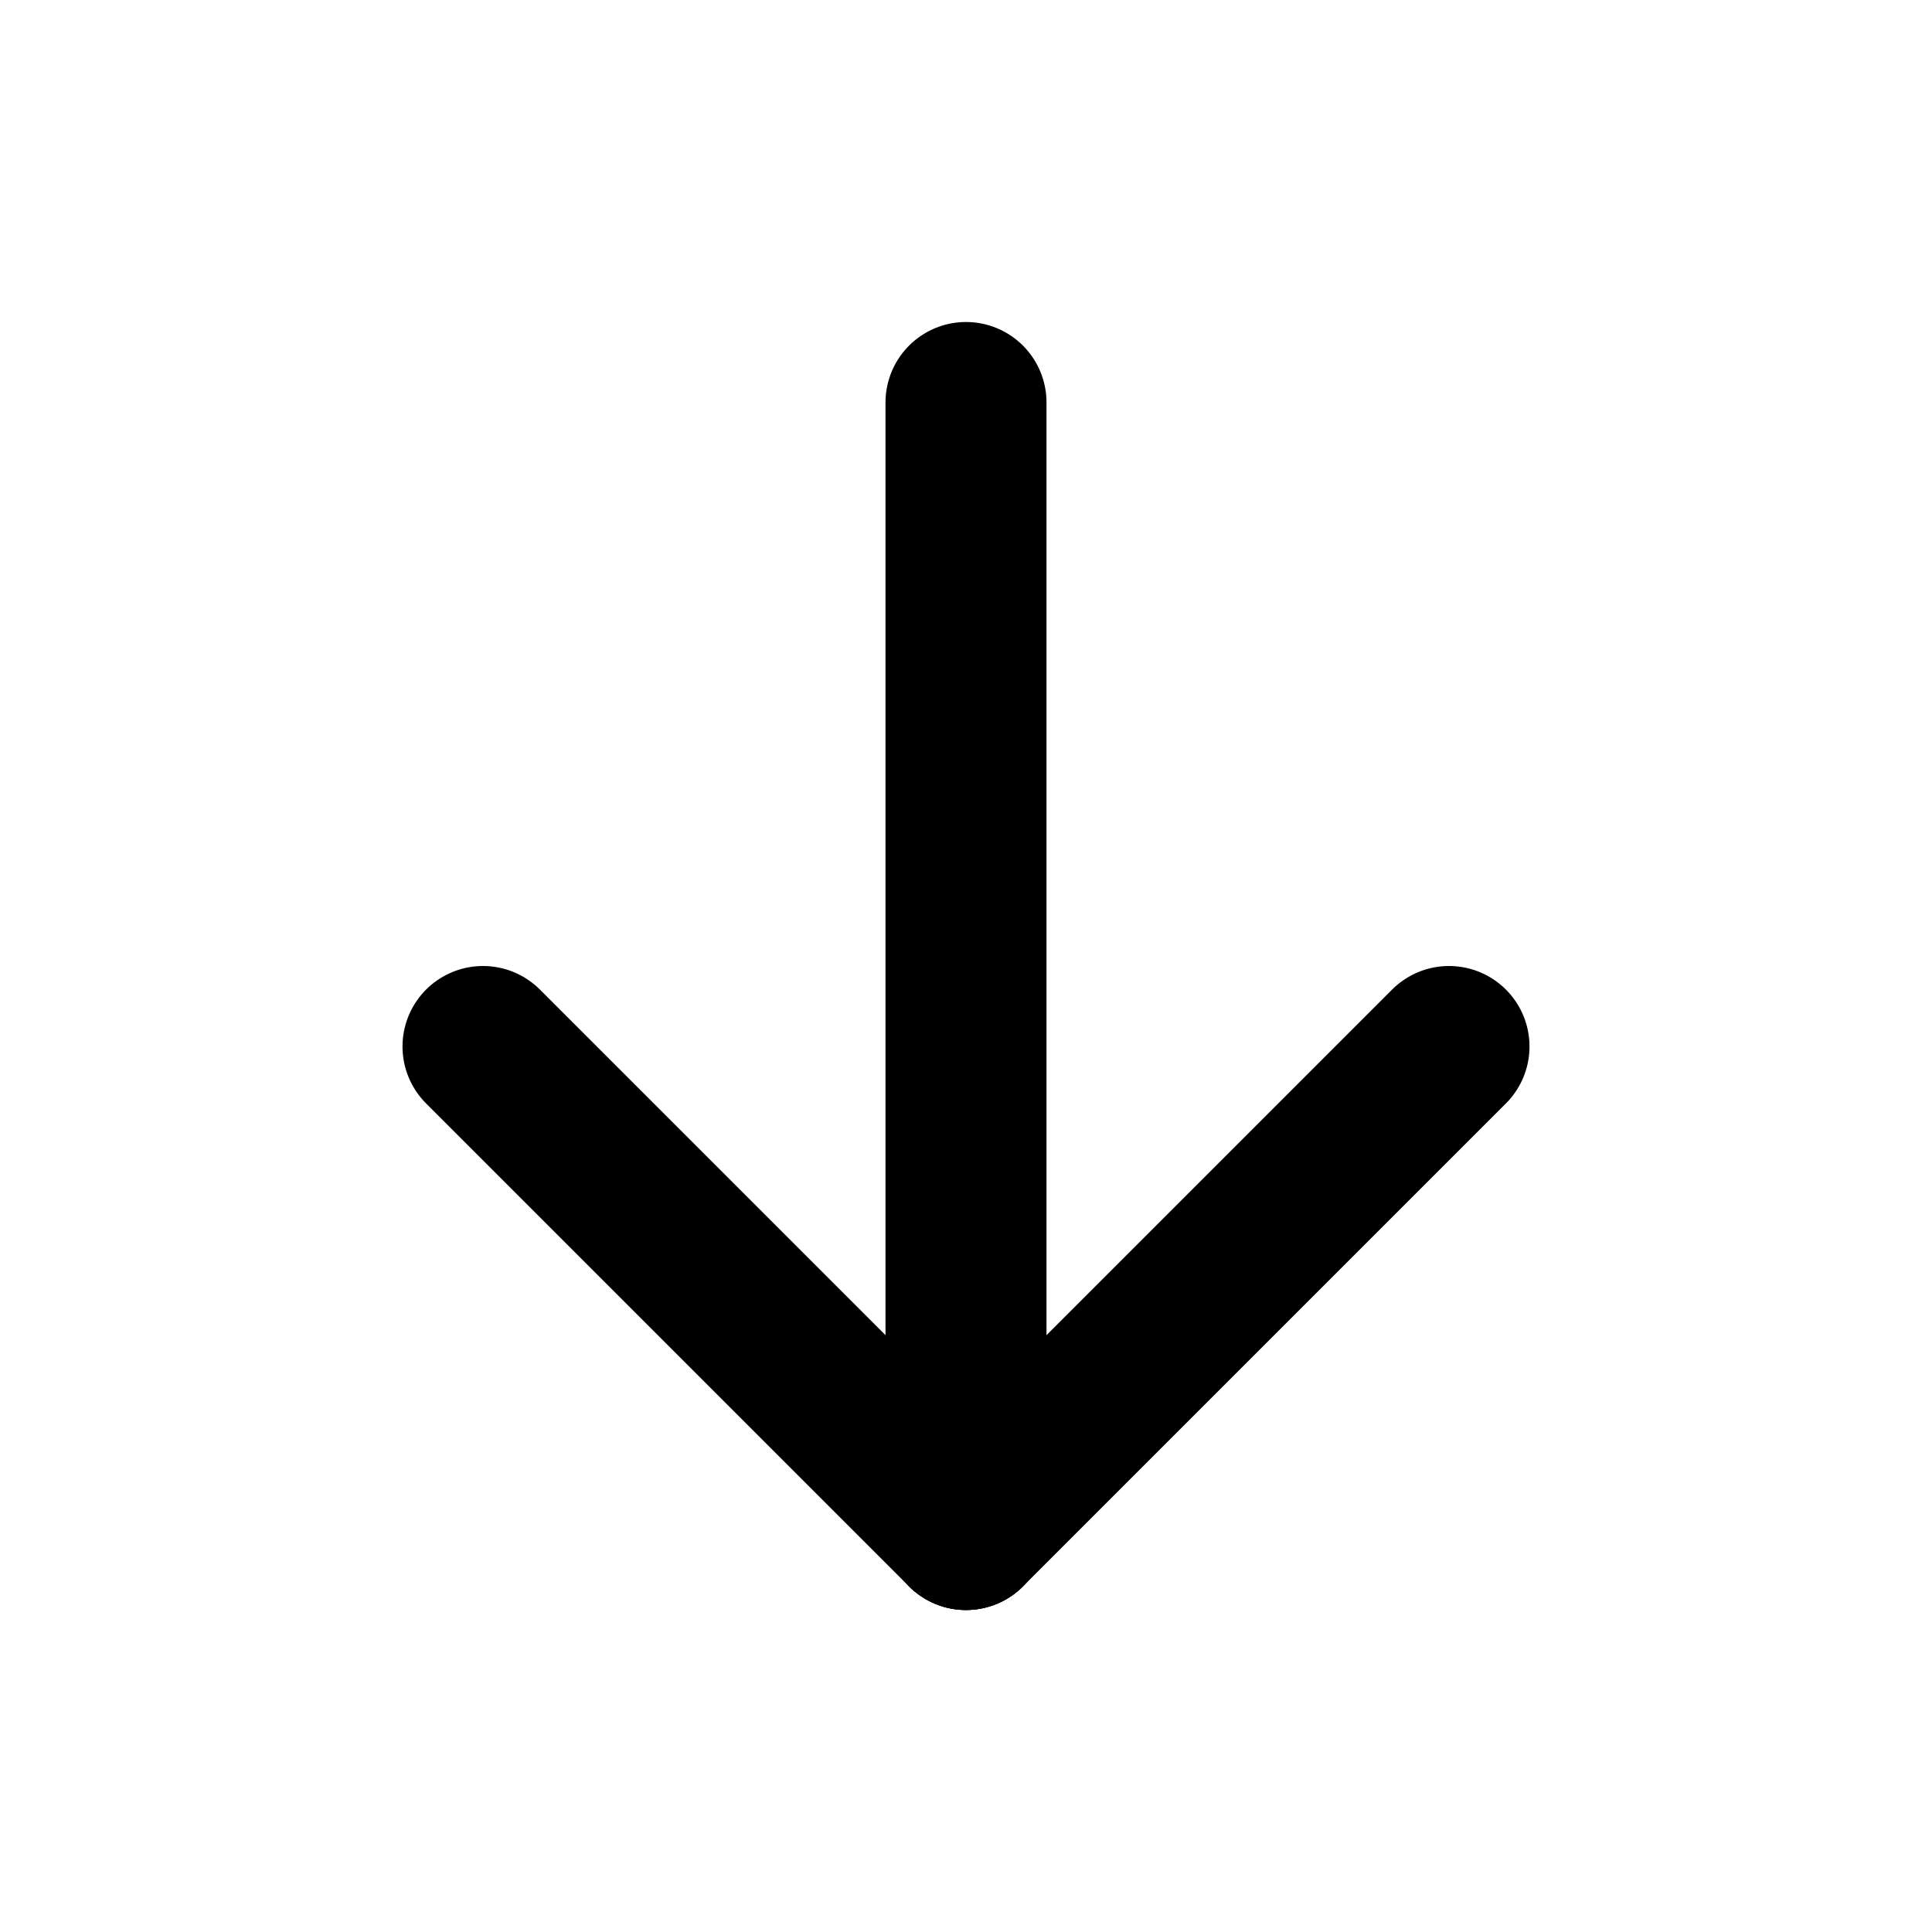
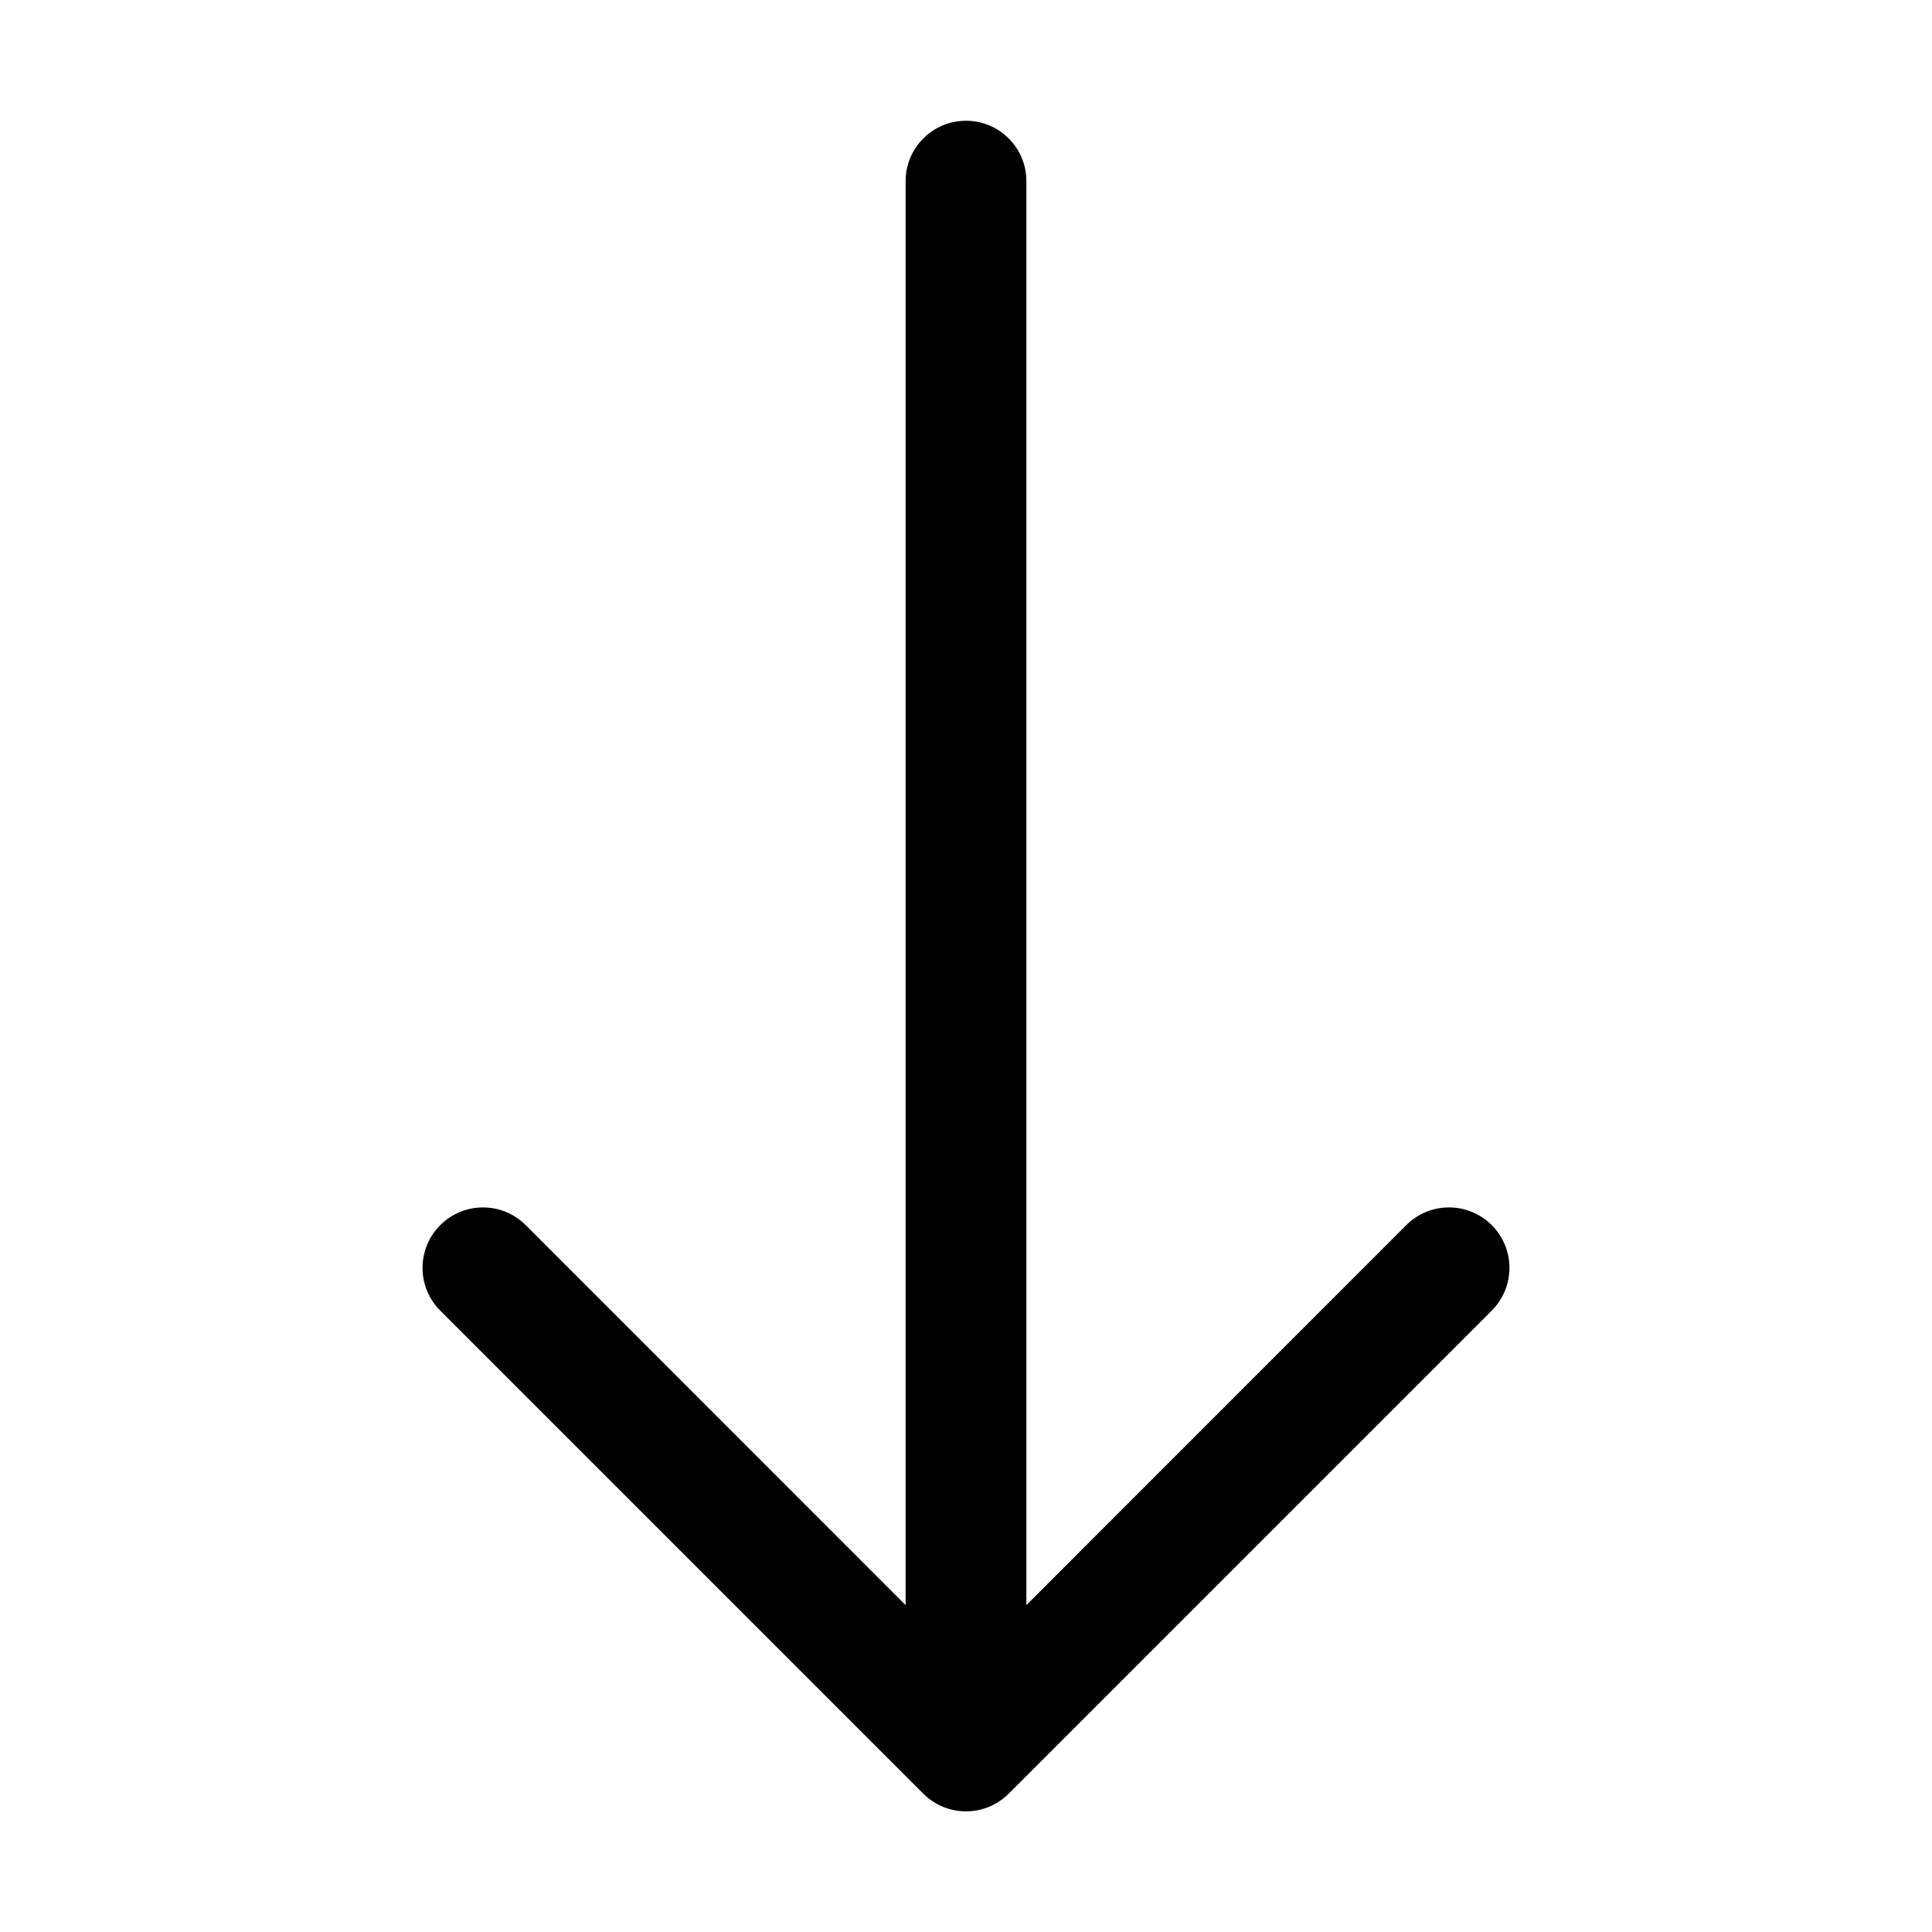
- <svg xmlns="http://www.w3.org/2000/svg" class="icon icon-tabler icon-tabler-arrow-down" width="24" height="24" viewBox="0 0 24 24" stroke-width="2" stroke="currentColor" fill="none" stroke-linecap="round" stroke-linejoin="round">
-   <path stroke="none" d="M0 0h24v24H0z" fill="none" />
-   <line x1="12" y1="5" x2="12" y2="19" />
-   <line x1="18" y1="13" x2="12" y2="19" />
-   <line x1="6" y1="13" x2="12" y2="19" />
+ <svg xmlns="http://www.w3.org/2000/svg" width="16" height="16" fill="currentColor" class="bi bi-arrow-down" viewBox="0 0 16 16">
+   <path fill-rule="evenodd" d="M8 1a.5.5 0 0 1 .5.5v11.793l3.146-3.147a.5.5 0 0 1 .708.708l-4 4a.5.5 0 0 1-.708 0l-4-4a.5.5 0 0 1 .708-.708L7.5 13.293V1.5A.5.5 0 0 1 8 1z" />
</svg>
